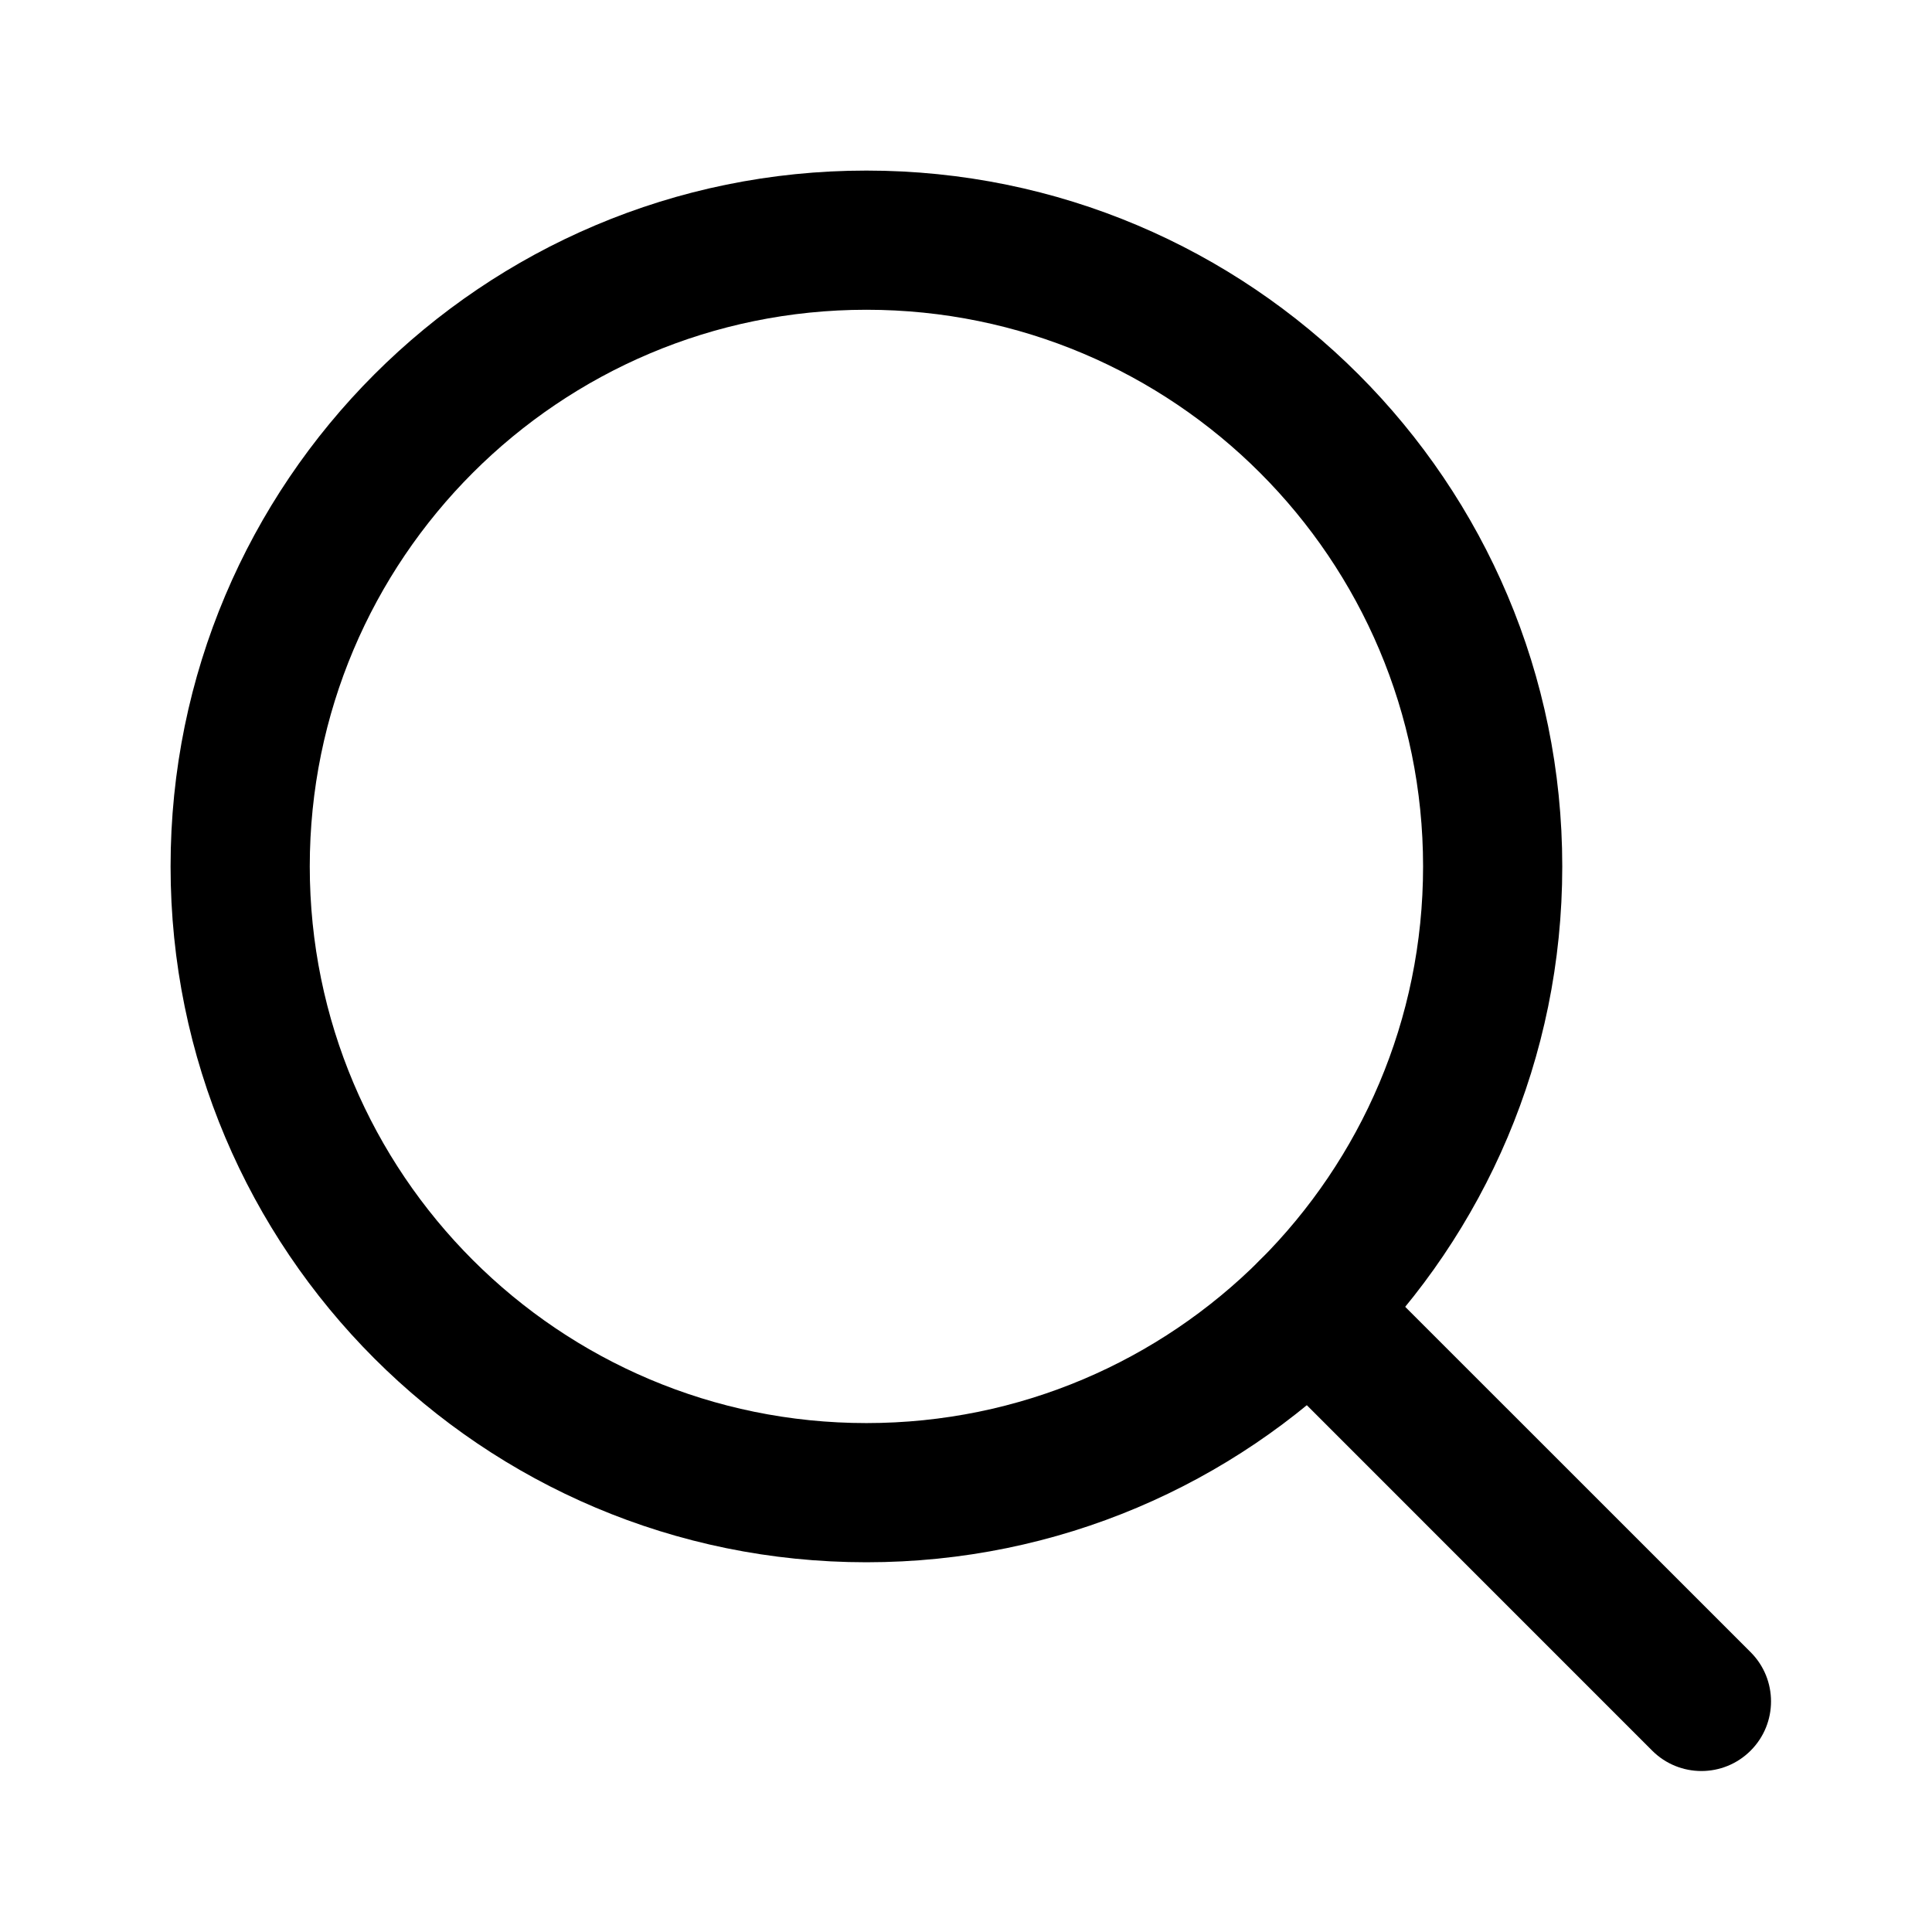
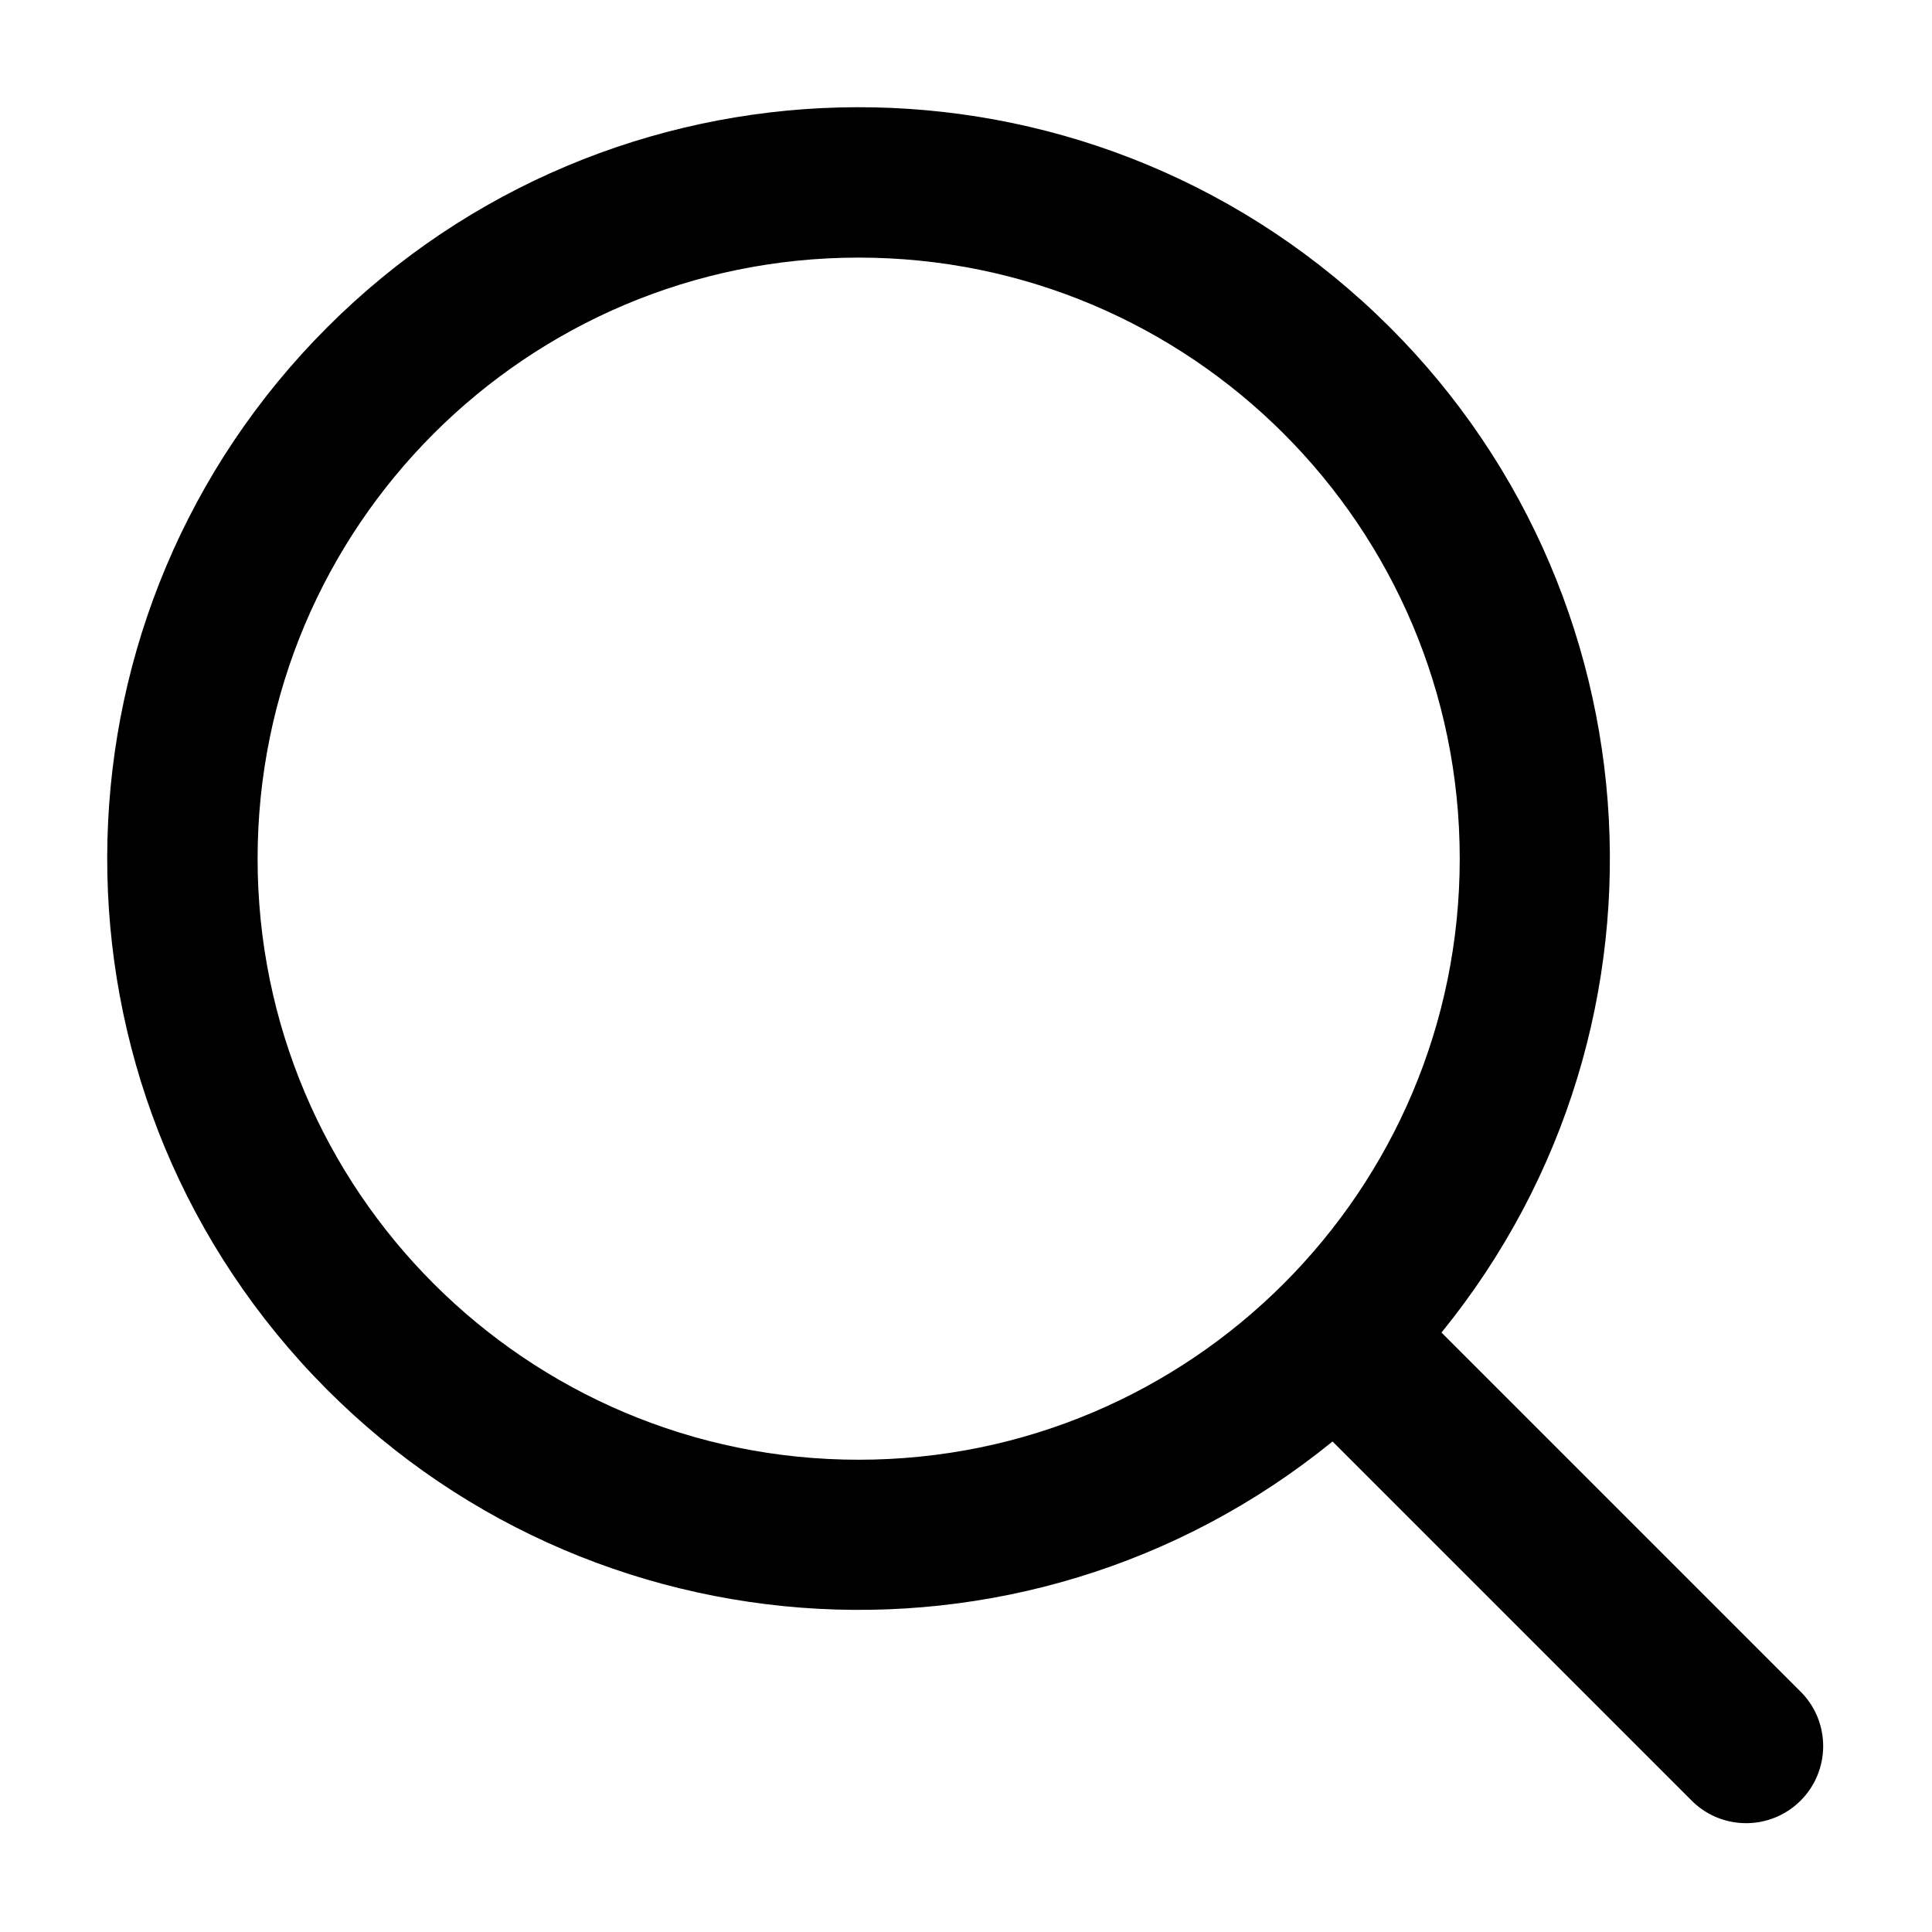
- <svg xmlns="http://www.w3.org/2000/svg" width="24" height="24" viewBox="0 0 24 24">
-   <g fill-rule="evenodd">
-     <path d="M21.747 20.524l-4.872-4.871a.864.864 0 1 0-1.222 1.222l4.871 4.872a.864.864 0 1 0 1.223-1.223z" />
-     <path d="M3.848 10.763a6.915 6.915 0 0 1 6.915-6.915 6.915 6.915 0 0 1 6.915 6.915 6.915 6.915 0 0 1-6.915 6.915 6.915 6.915 0 0 1-6.915-6.915zm-1.729 0a8.643 8.643 0 0 0 8.644 8.644 8.643 8.643 0 0 0 8.644-8.644 8.643 8.643 0 0 0-8.644-8.644 8.643 8.643 0 0 0-8.644 8.644z" />
-   </g>
+ <svg xmlns="http://www.w3.org/2000/svg" width="18" height="18" viewBox="0 0 18 18">
+   <path d="M2.4 8a5.6 5.6 0 1 1 11.2 0A5.6 5.6 0 0 1 2.4 8m14.39 7.775l-3.36-3.36a7 7 0 1 0-1.015 1.015l3.36 3.36a.718.718 0 0 0 1.015-1.015" />
</svg>
